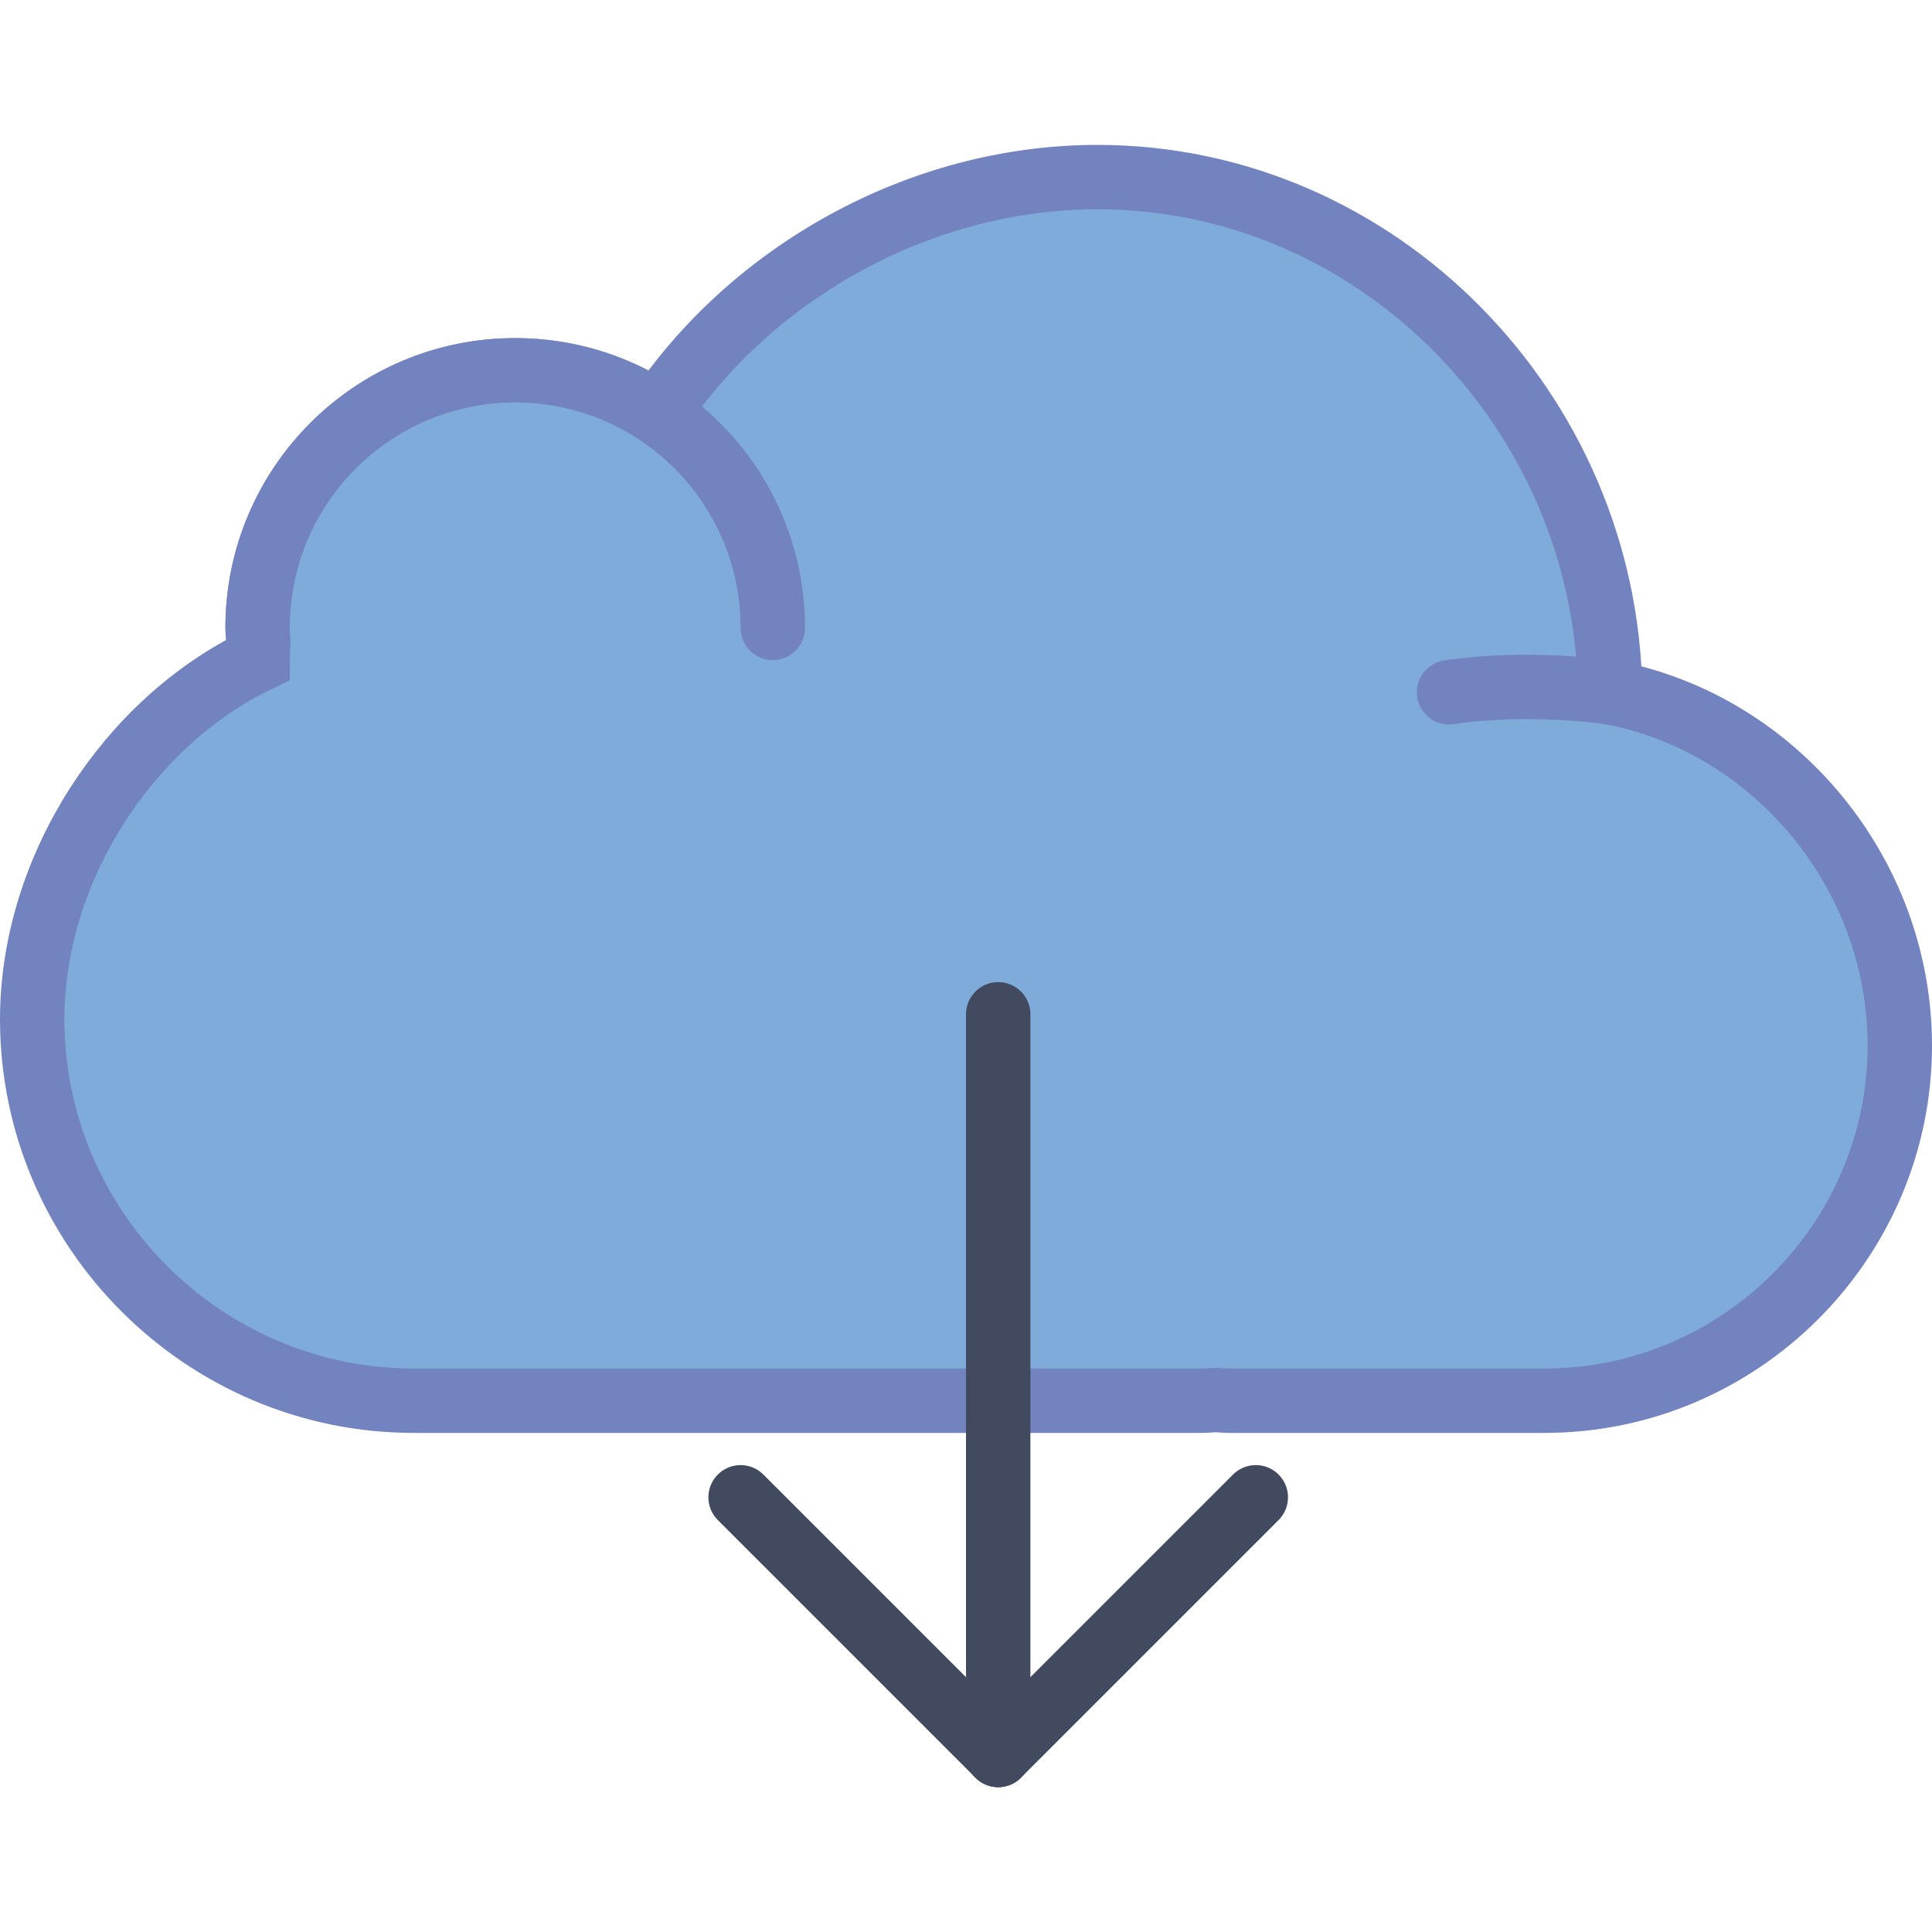
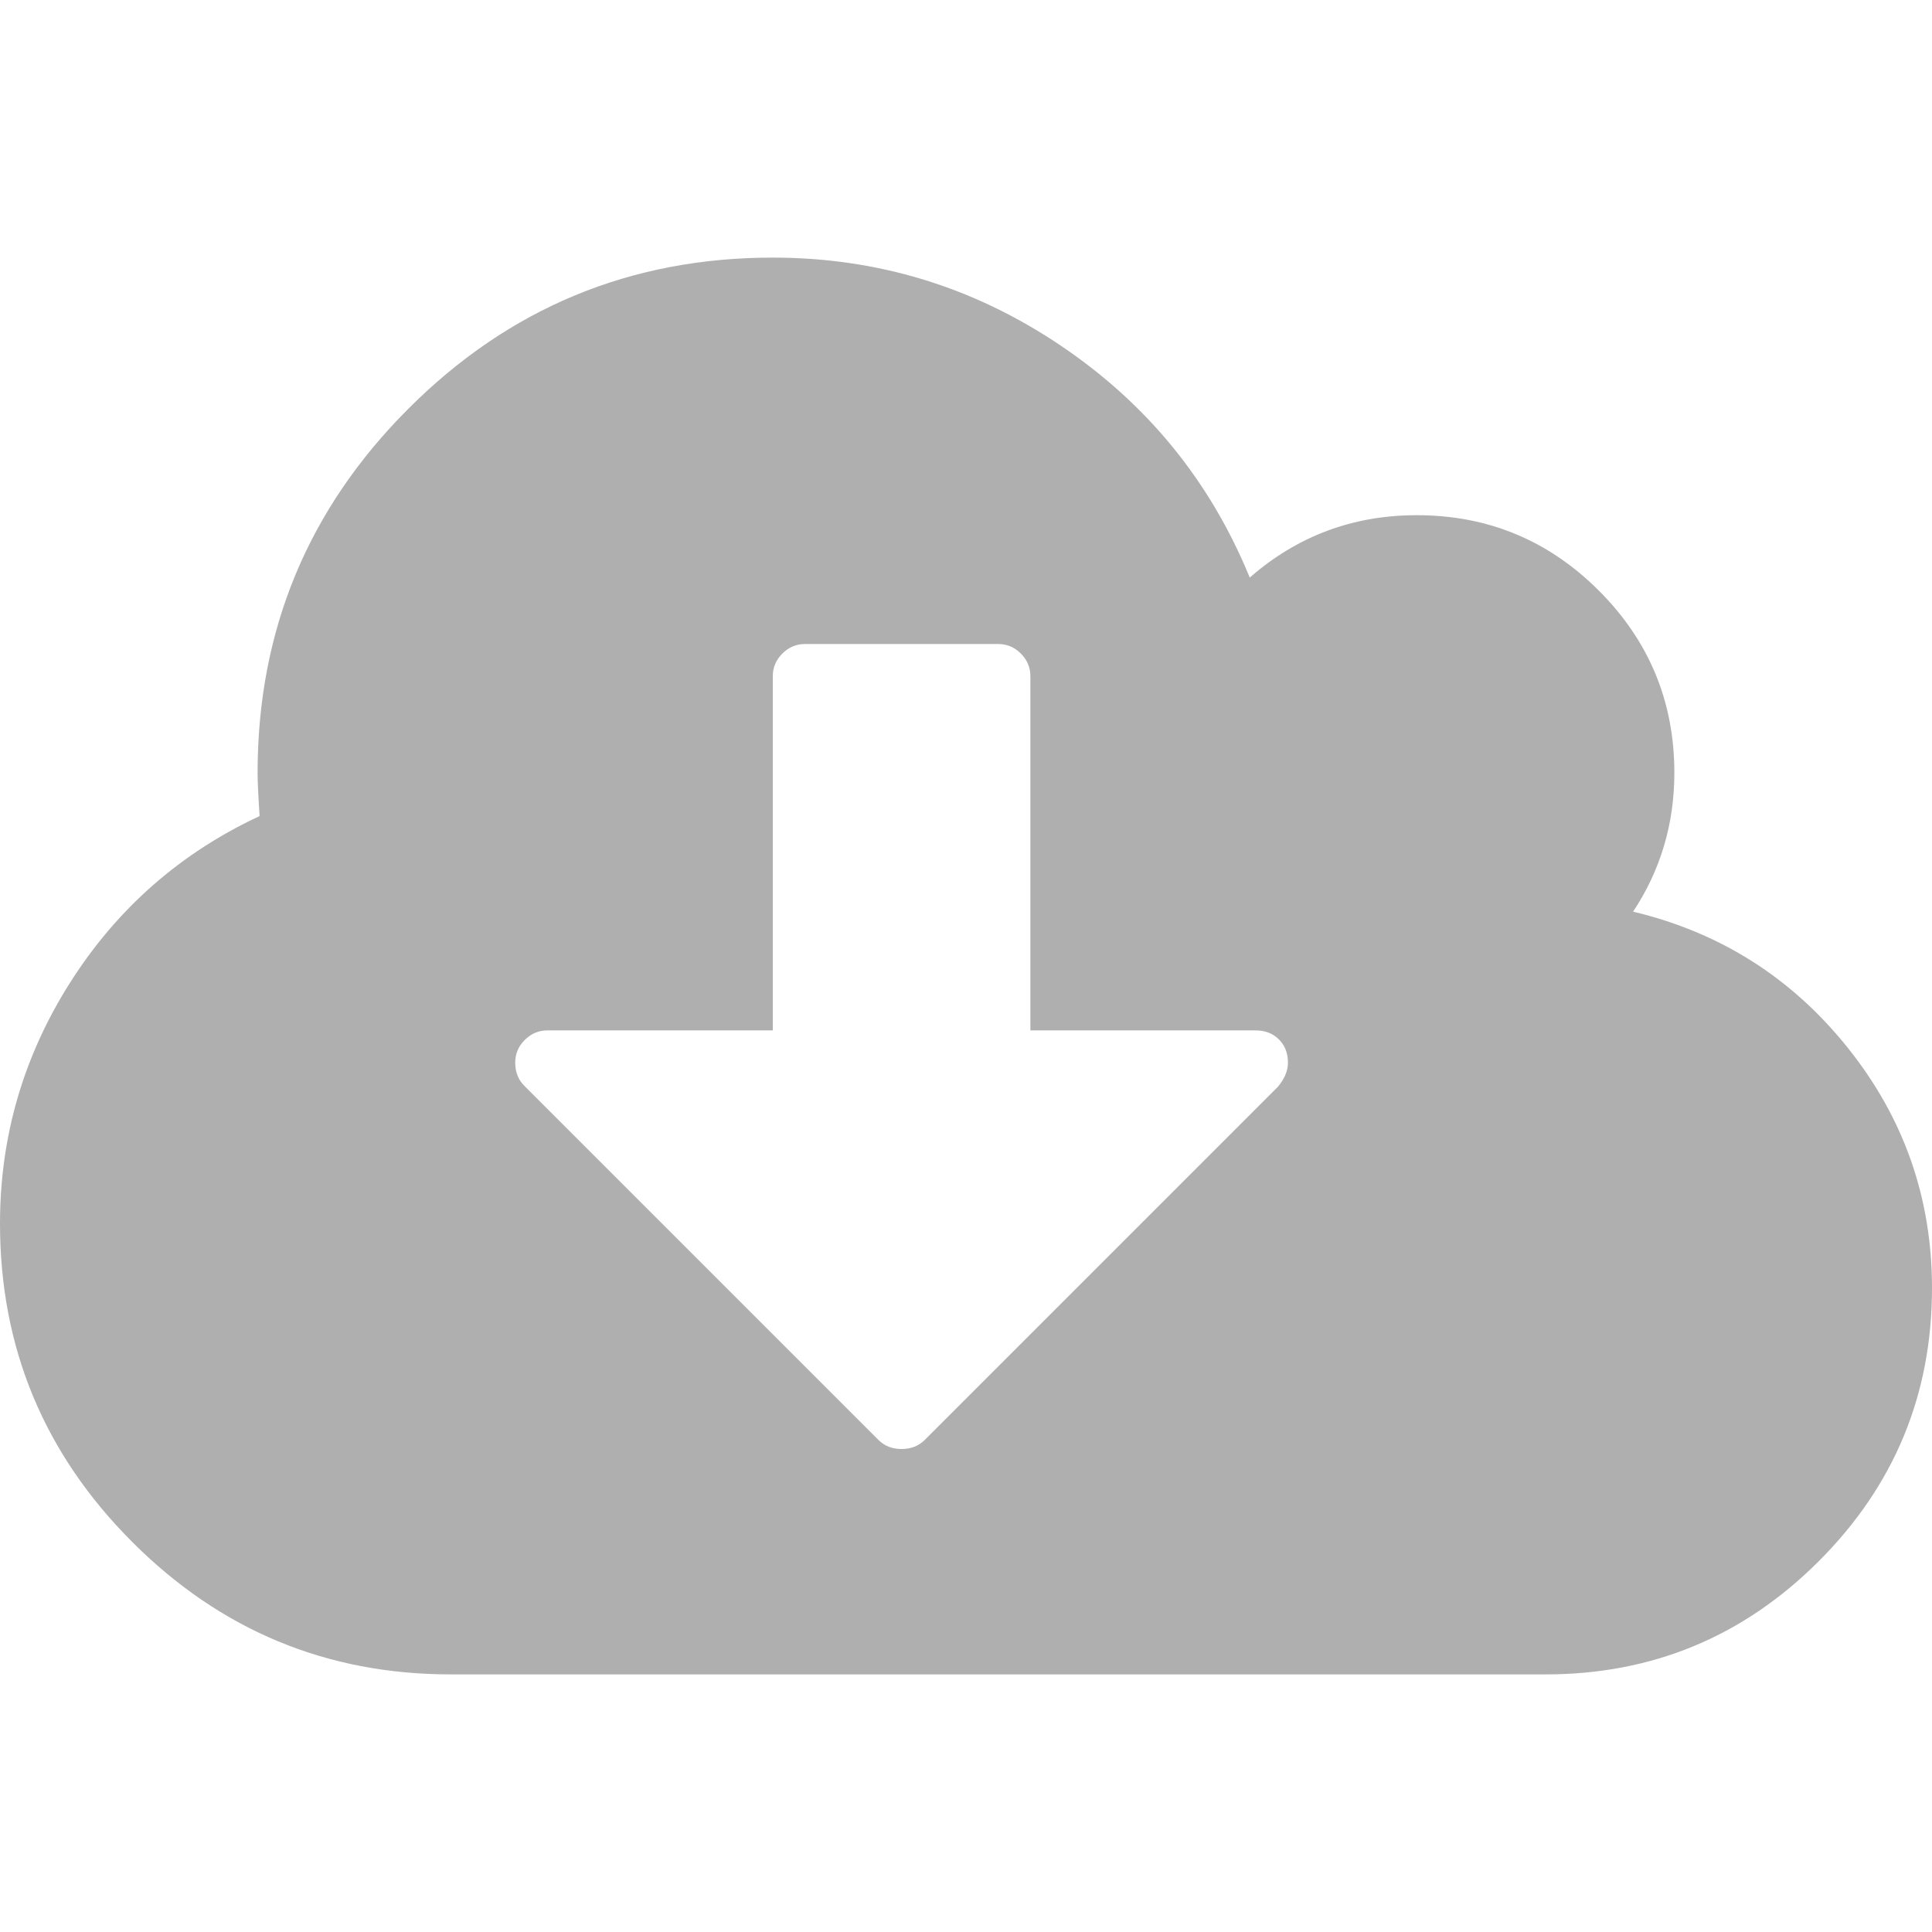
- <svg xmlns="http://www.w3.org/2000/svg" version="1.1" id="Capa_1" x="0px" y="0px" viewBox="0 0 60 60" style="enable-background:new 0 0 60 60;" xml:space="preserve">
-   <path style="fill:#7FABDA;stroke:#7383BF;stroke-width:2;stroke-linecap:round;stroke-miterlimit:10;" d="M50.003,21.5  c-0.115-8.699-7.193-16-15.919-16c-5.559,0-10.779,3.005-13.661,7.336C19.157,11.993,17.636,11.5,16,11.5c-4.418,0-8,3.582-8,8  c0,0.153,0.014,0.302,0.023,0.454C8.013,20.136,8,20.32,8,20.5c-3.988,1.912-7,6.457-7,11.155C1,38.17,6.33,43.5,12.845,43.5h24.507  c0.138,0,0.272-0.016,0.408-0.021c0.137,0.005,0.271,0.021,0.408,0.021h9.803C54.037,43.5,59,38.537,59,32.472  C59,27.101,55.106,22.461,50.003,21.5z" />
-   <path style="fill:#7FABDA;stroke:#7383BF;stroke-width:2;stroke-linecap:round;stroke-miterlimit:10;" d="M50.003,21.5  c0,0-2.535-0.375-5.003,0" />
-   <path style="fill:#7FABDA;stroke:#7383BF;stroke-width:2;stroke-linecap:round;stroke-miterlimit:10;" d="M8,19.5  c0-4.418,3.582-8,8-8s8,3.582,8,8" />
-   <line style="fill:none;stroke:#424A60;stroke-width:2;stroke-linecap:round;stroke-miterlimit:10;" x1="31" y1="31.5" x2="31" y2="54.5" />
-   <line style="fill:none;stroke:#424A60;stroke-width:2;stroke-linecap:round;stroke-miterlimit:10;" x1="31" y1="54.5" x2="23" y2="46.5" />
-   <line style="fill:none;stroke:#424A60;stroke-width:2;stroke-linecap:round;stroke-miterlimit:10;" x1="39" y1="46.5" x2="31" y2="54.5" />
+ <svg xmlns="http://www.w3.org/2000/svg" version="1.1" id="Capa_1" x="0px" y="0px" width="512px" height="512px" viewBox="0 0 548.176 548.176" style="enable-background:new 0 0 548.176 548.176;" xml:space="preserve">
+   <g>
+     <path d="M524.326,297.352c-15.896-19.89-36.21-32.782-60.959-38.684c7.81-11.8,11.704-24.934,11.704-39.399   c0-20.177-7.139-37.401-21.409-51.678c-14.273-14.272-31.498-21.411-51.675-21.411c-18.083,0-33.879,5.901-47.39,17.703   c-11.225-27.41-29.171-49.393-53.817-65.95c-24.646-16.562-51.818-24.842-81.514-24.842c-40.349,0-74.802,14.279-103.353,42.83   c-28.553,28.544-42.825,62.999-42.825,103.351c0,2.474,0.191,6.567,0.571,12.275c-22.459,10.469-40.349,26.171-53.676,47.106   C6.661,299.594,0,322.43,0,347.179c0,35.214,12.517,65.329,37.544,90.358c25.028,25.037,55.15,37.548,90.362,37.548h310.636   c30.259,0,56.096-10.711,77.512-32.12c21.413-21.409,32.121-47.246,32.121-77.516C548.172,339.944,540.223,317.248,524.326,297.352   z M362.595,308.344L262.38,408.565c-1.711,1.707-3.901,2.566-6.567,2.566c-2.664,0-4.854-0.859-6.567-2.566L148.75,308.063   c-1.713-1.711-2.568-3.901-2.568-6.567c0-2.474,0.9-4.616,2.708-6.423c1.812-1.808,3.949-2.711,6.423-2.711h63.954V191.865   c0-2.474,0.905-4.616,2.712-6.427c1.809-1.805,3.949-2.708,6.423-2.708h54.823c2.478,0,4.609,0.9,6.427,2.708   c1.804,1.811,2.707,3.953,2.707,6.427v100.497h63.954c2.665,0,4.855,0.855,6.563,2.566c1.714,1.711,2.562,3.901,2.562,6.567   C365.438,303.789,364.494,306.064,362.595,308.344z" fill="#afafaf" />
+   </g>
  <g>
</g>
  <g>
</g>
  <g>
</g>
  <g>
</g>
  <g>
</g>
  <g>
</g>
  <g>
</g>
  <g>
</g>
  <g>
</g>
  <g>
</g>
  <g>
</g>
  <g>
</g>
  <g>
</g>
  <g>
</g>
  <g>
</g>
</svg>
